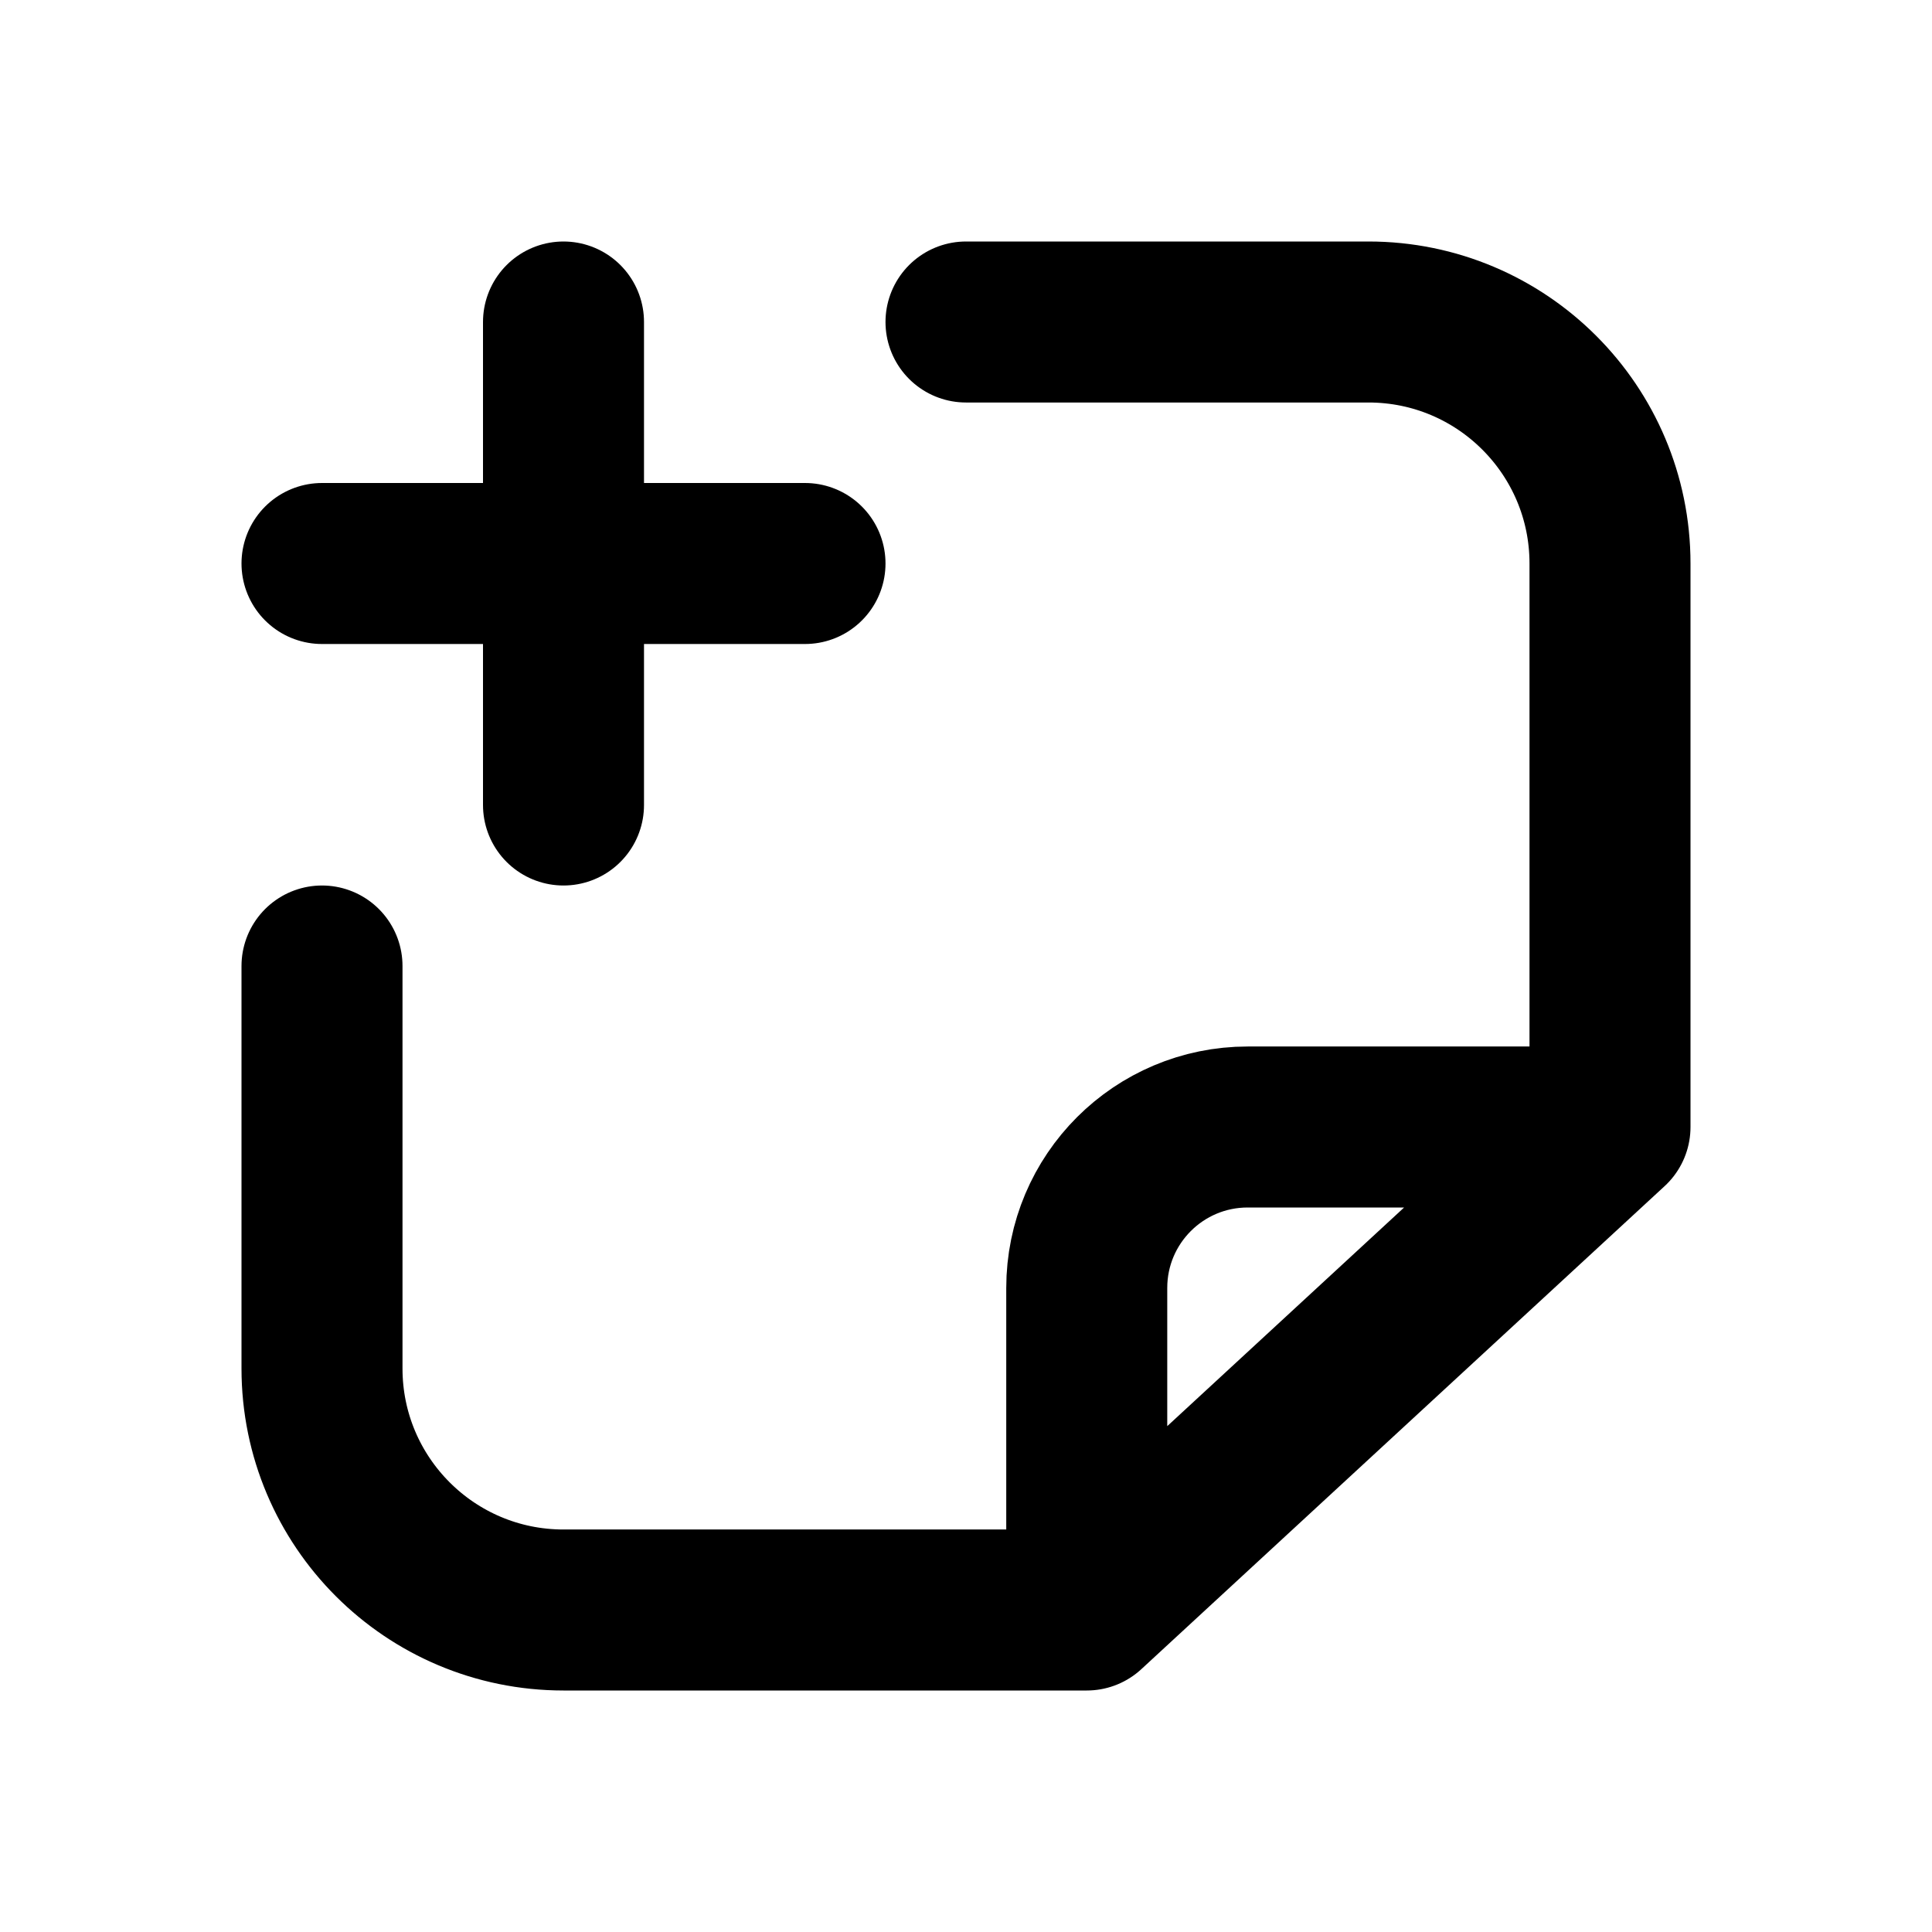
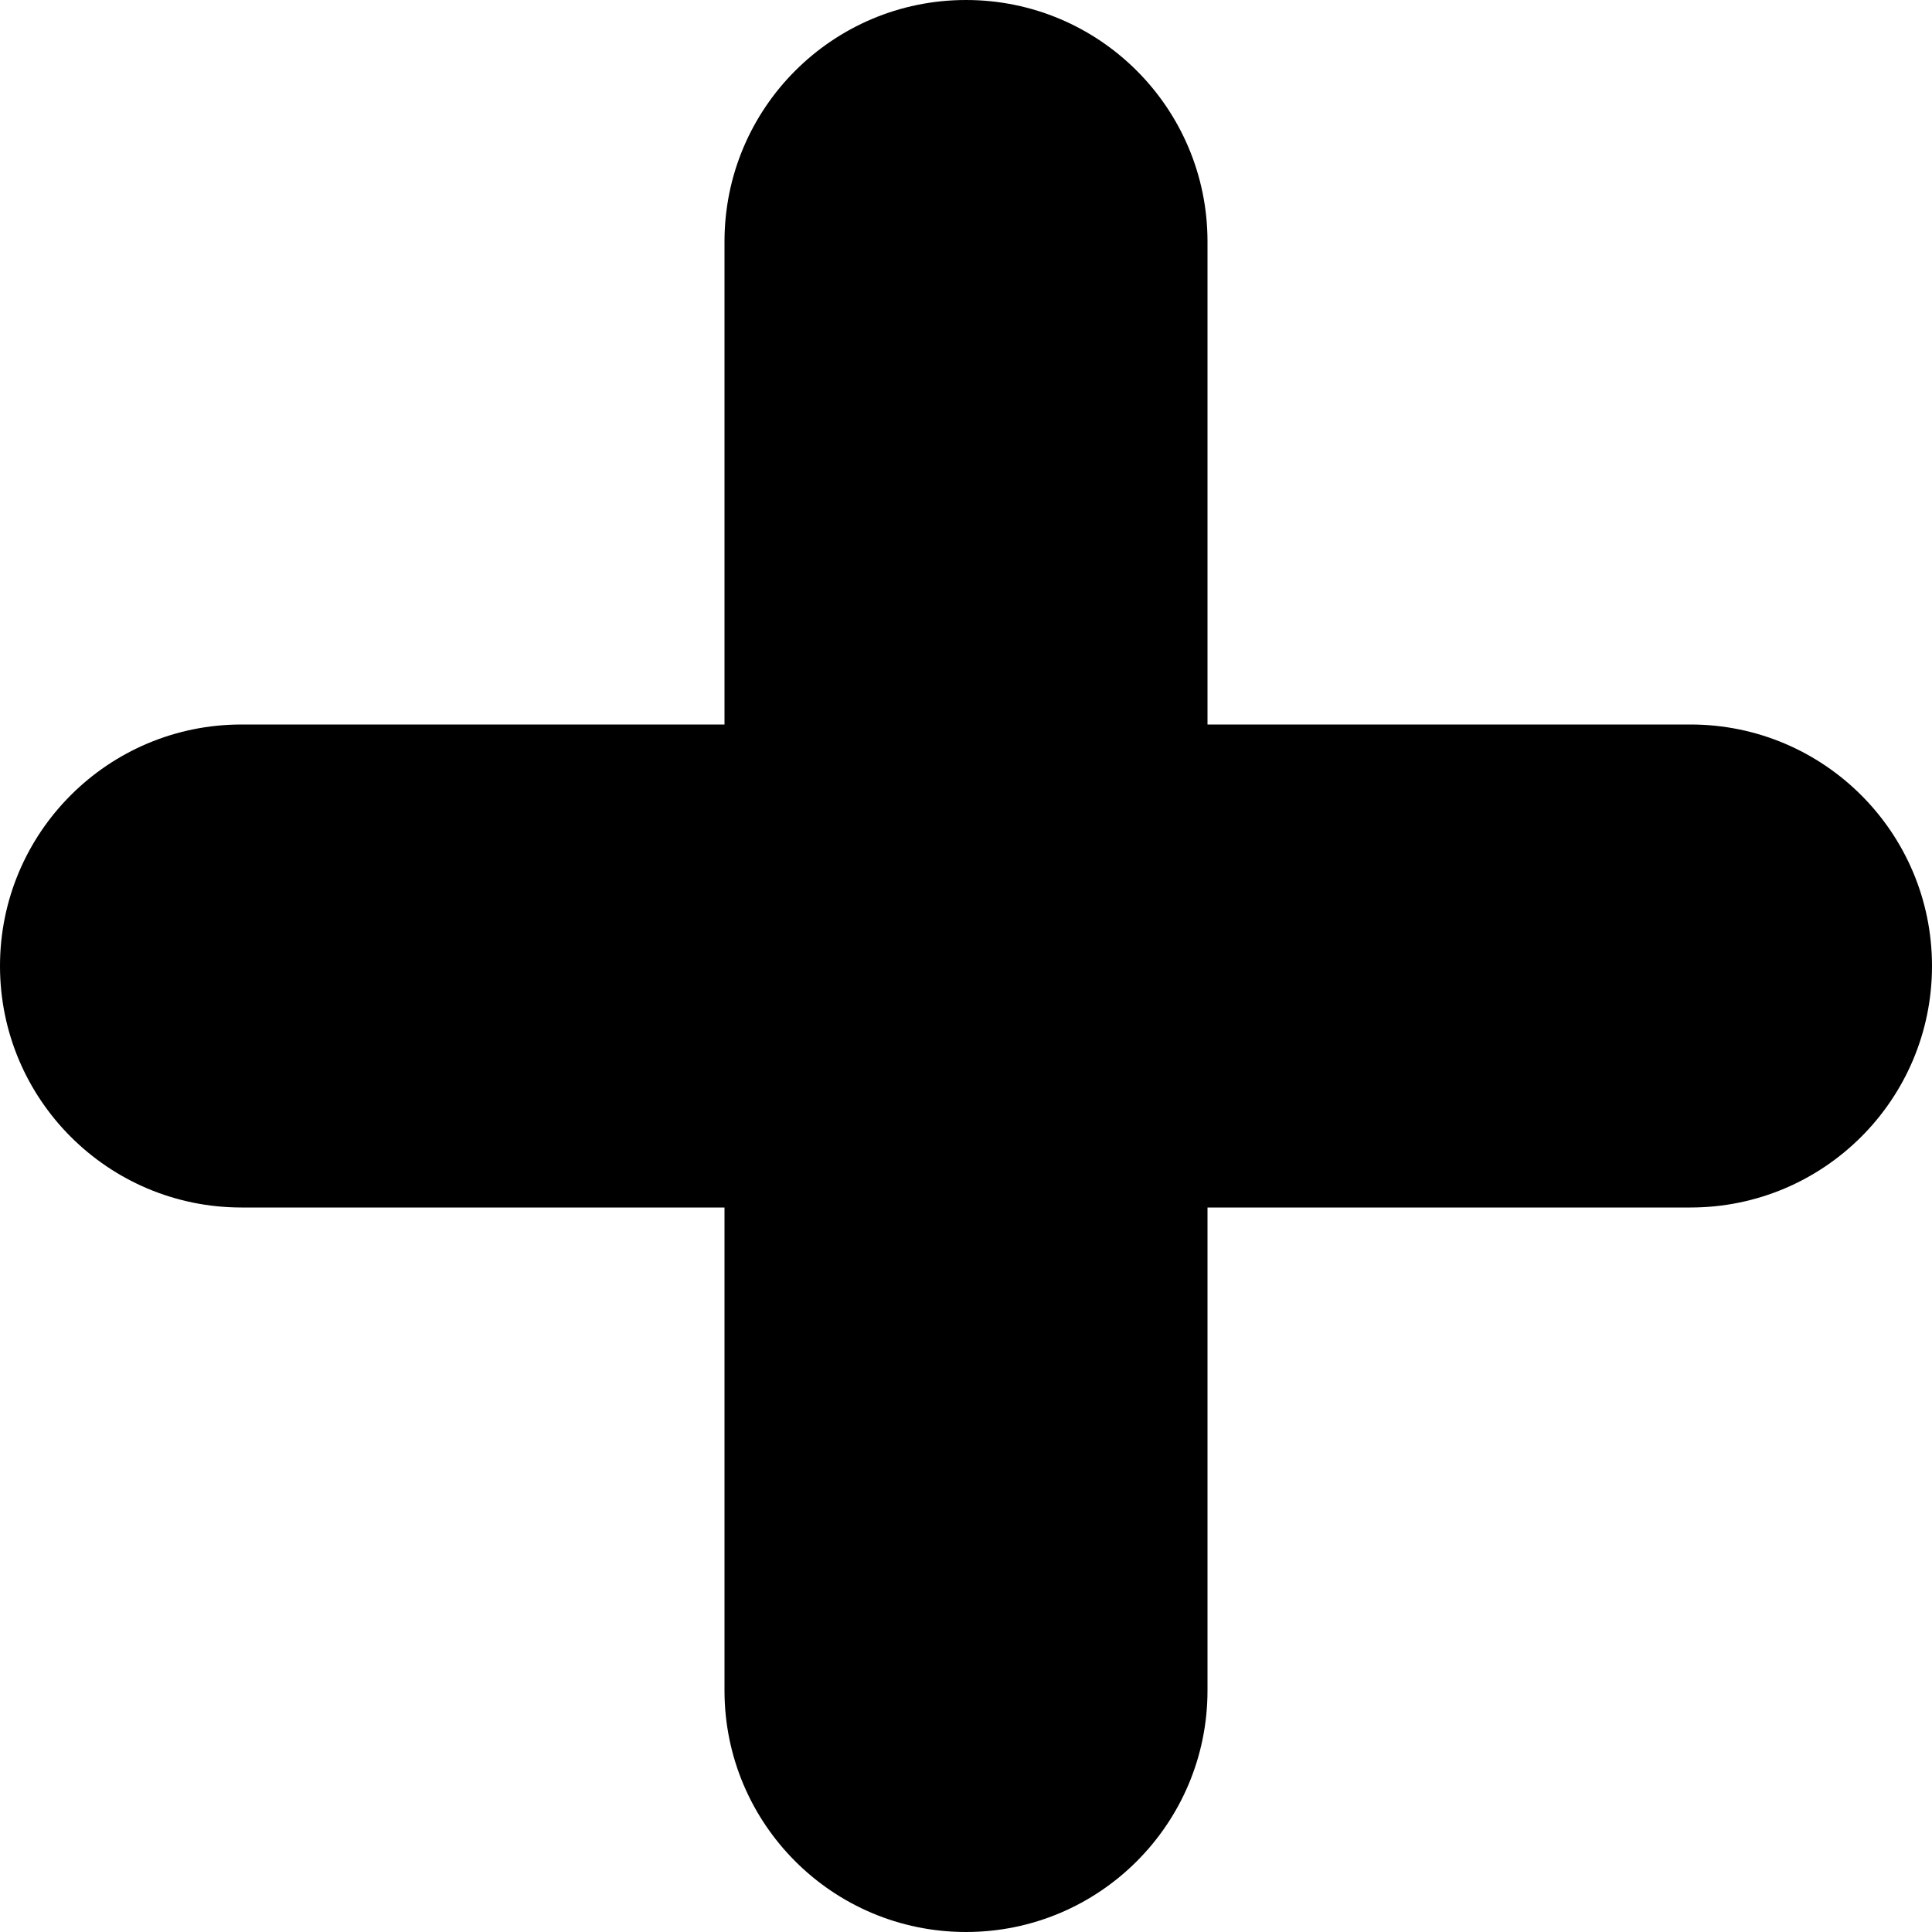
- <svg xmlns="http://www.w3.org/2000/svg" viewBox="0 0 24 24" fill="none">
-   <path d="M20 14V7C20 5.343 18.657 4 17 4H12M20 14L13.5 20M20 14H15.5C14.395 14 13.5 14.895 13.5 16V20M13.5 20H7C5.343 20 4 18.657 4 17V12" stroke="#000000" stroke-width="2" stroke-linecap="round" stroke-linejoin="round" />
-   <path d="M7 4V7M7 10V7M7 7H4M7 7H10" stroke="#000000" stroke-width="2" stroke-linecap="round" stroke-linejoin="round" />
+ <svg xmlns="http://www.w3.org/2000/svg" viewBox="362 1037 32 32" fill="none">
+   <path d="M390 1049H382V1041C382 1038.79 380.209 1037 378 1037C375.791 1037 374 1038.79 374 1041V1049H366C363.791 1049 362 1050.79 362 1053C362 1055.21 363.791 1057 366 1057H374V1065C374 1067.21 375.791 1069 378 1069C380.209 1069 382 1067.21 382 1065V1057H390C392.209 1057 394 1055.21 394 1053C394 1050.79 392.209 1049 390 1049Z" fill="#000000" />
</svg>
